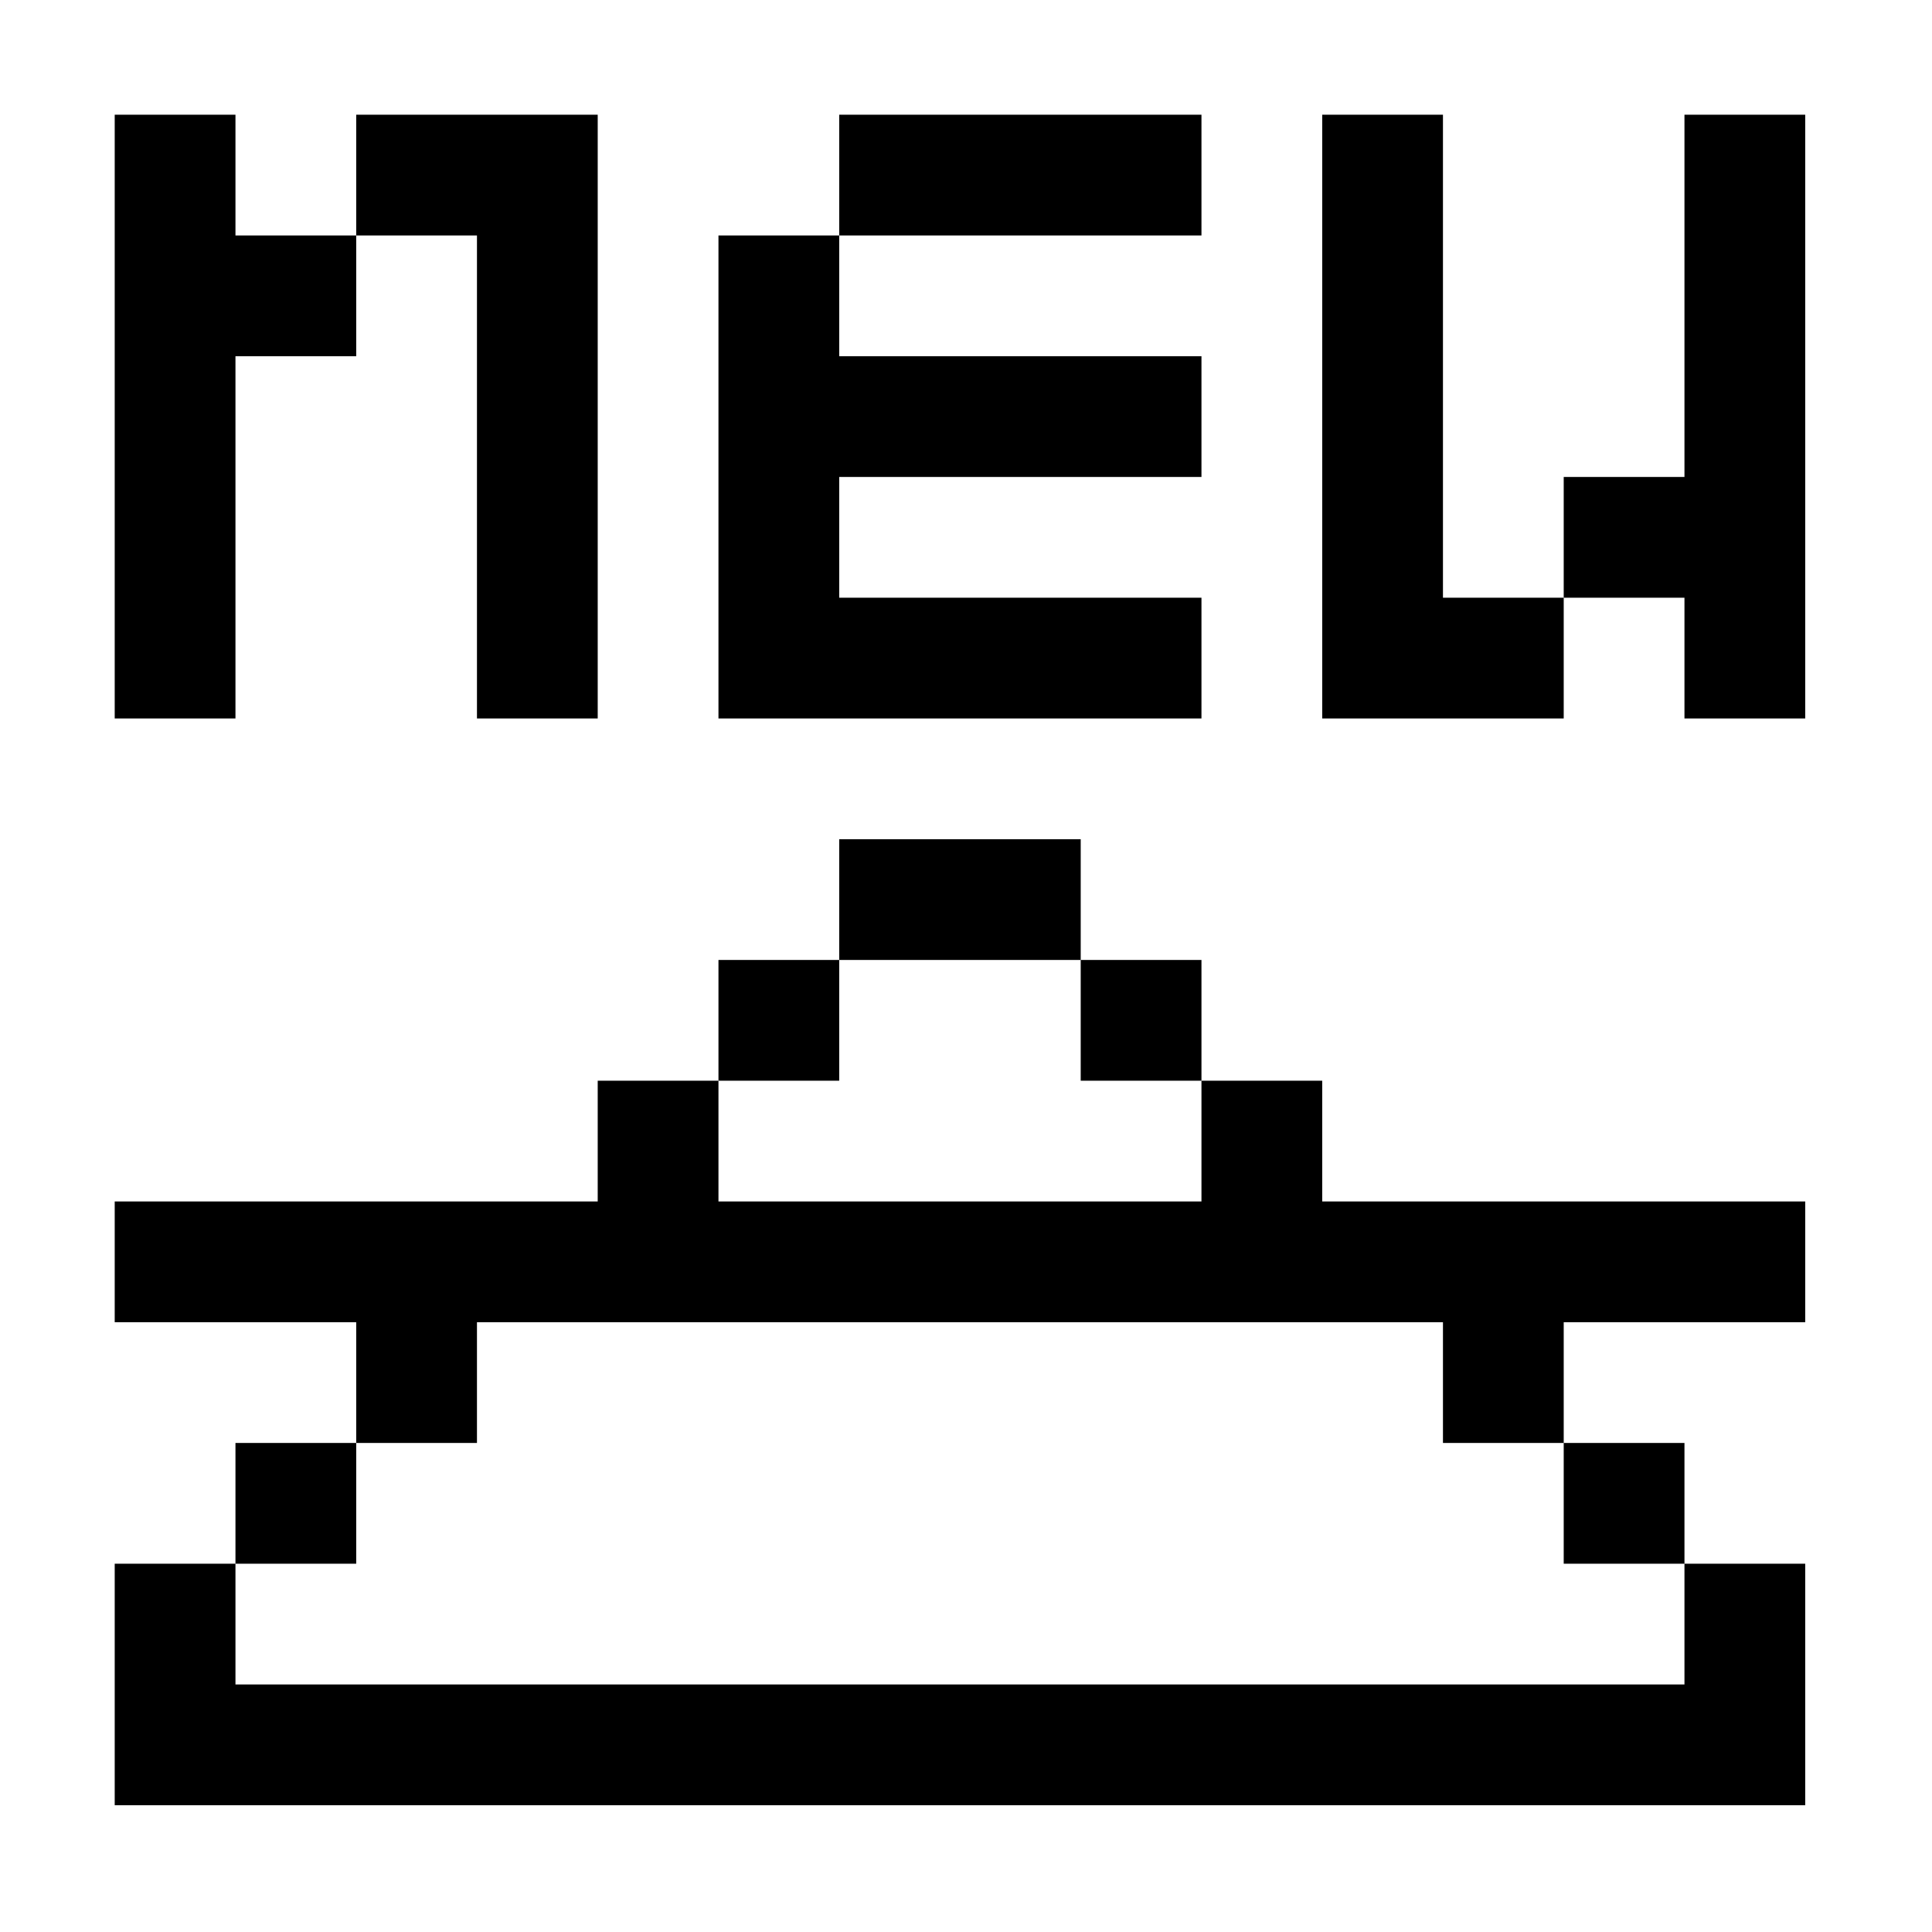
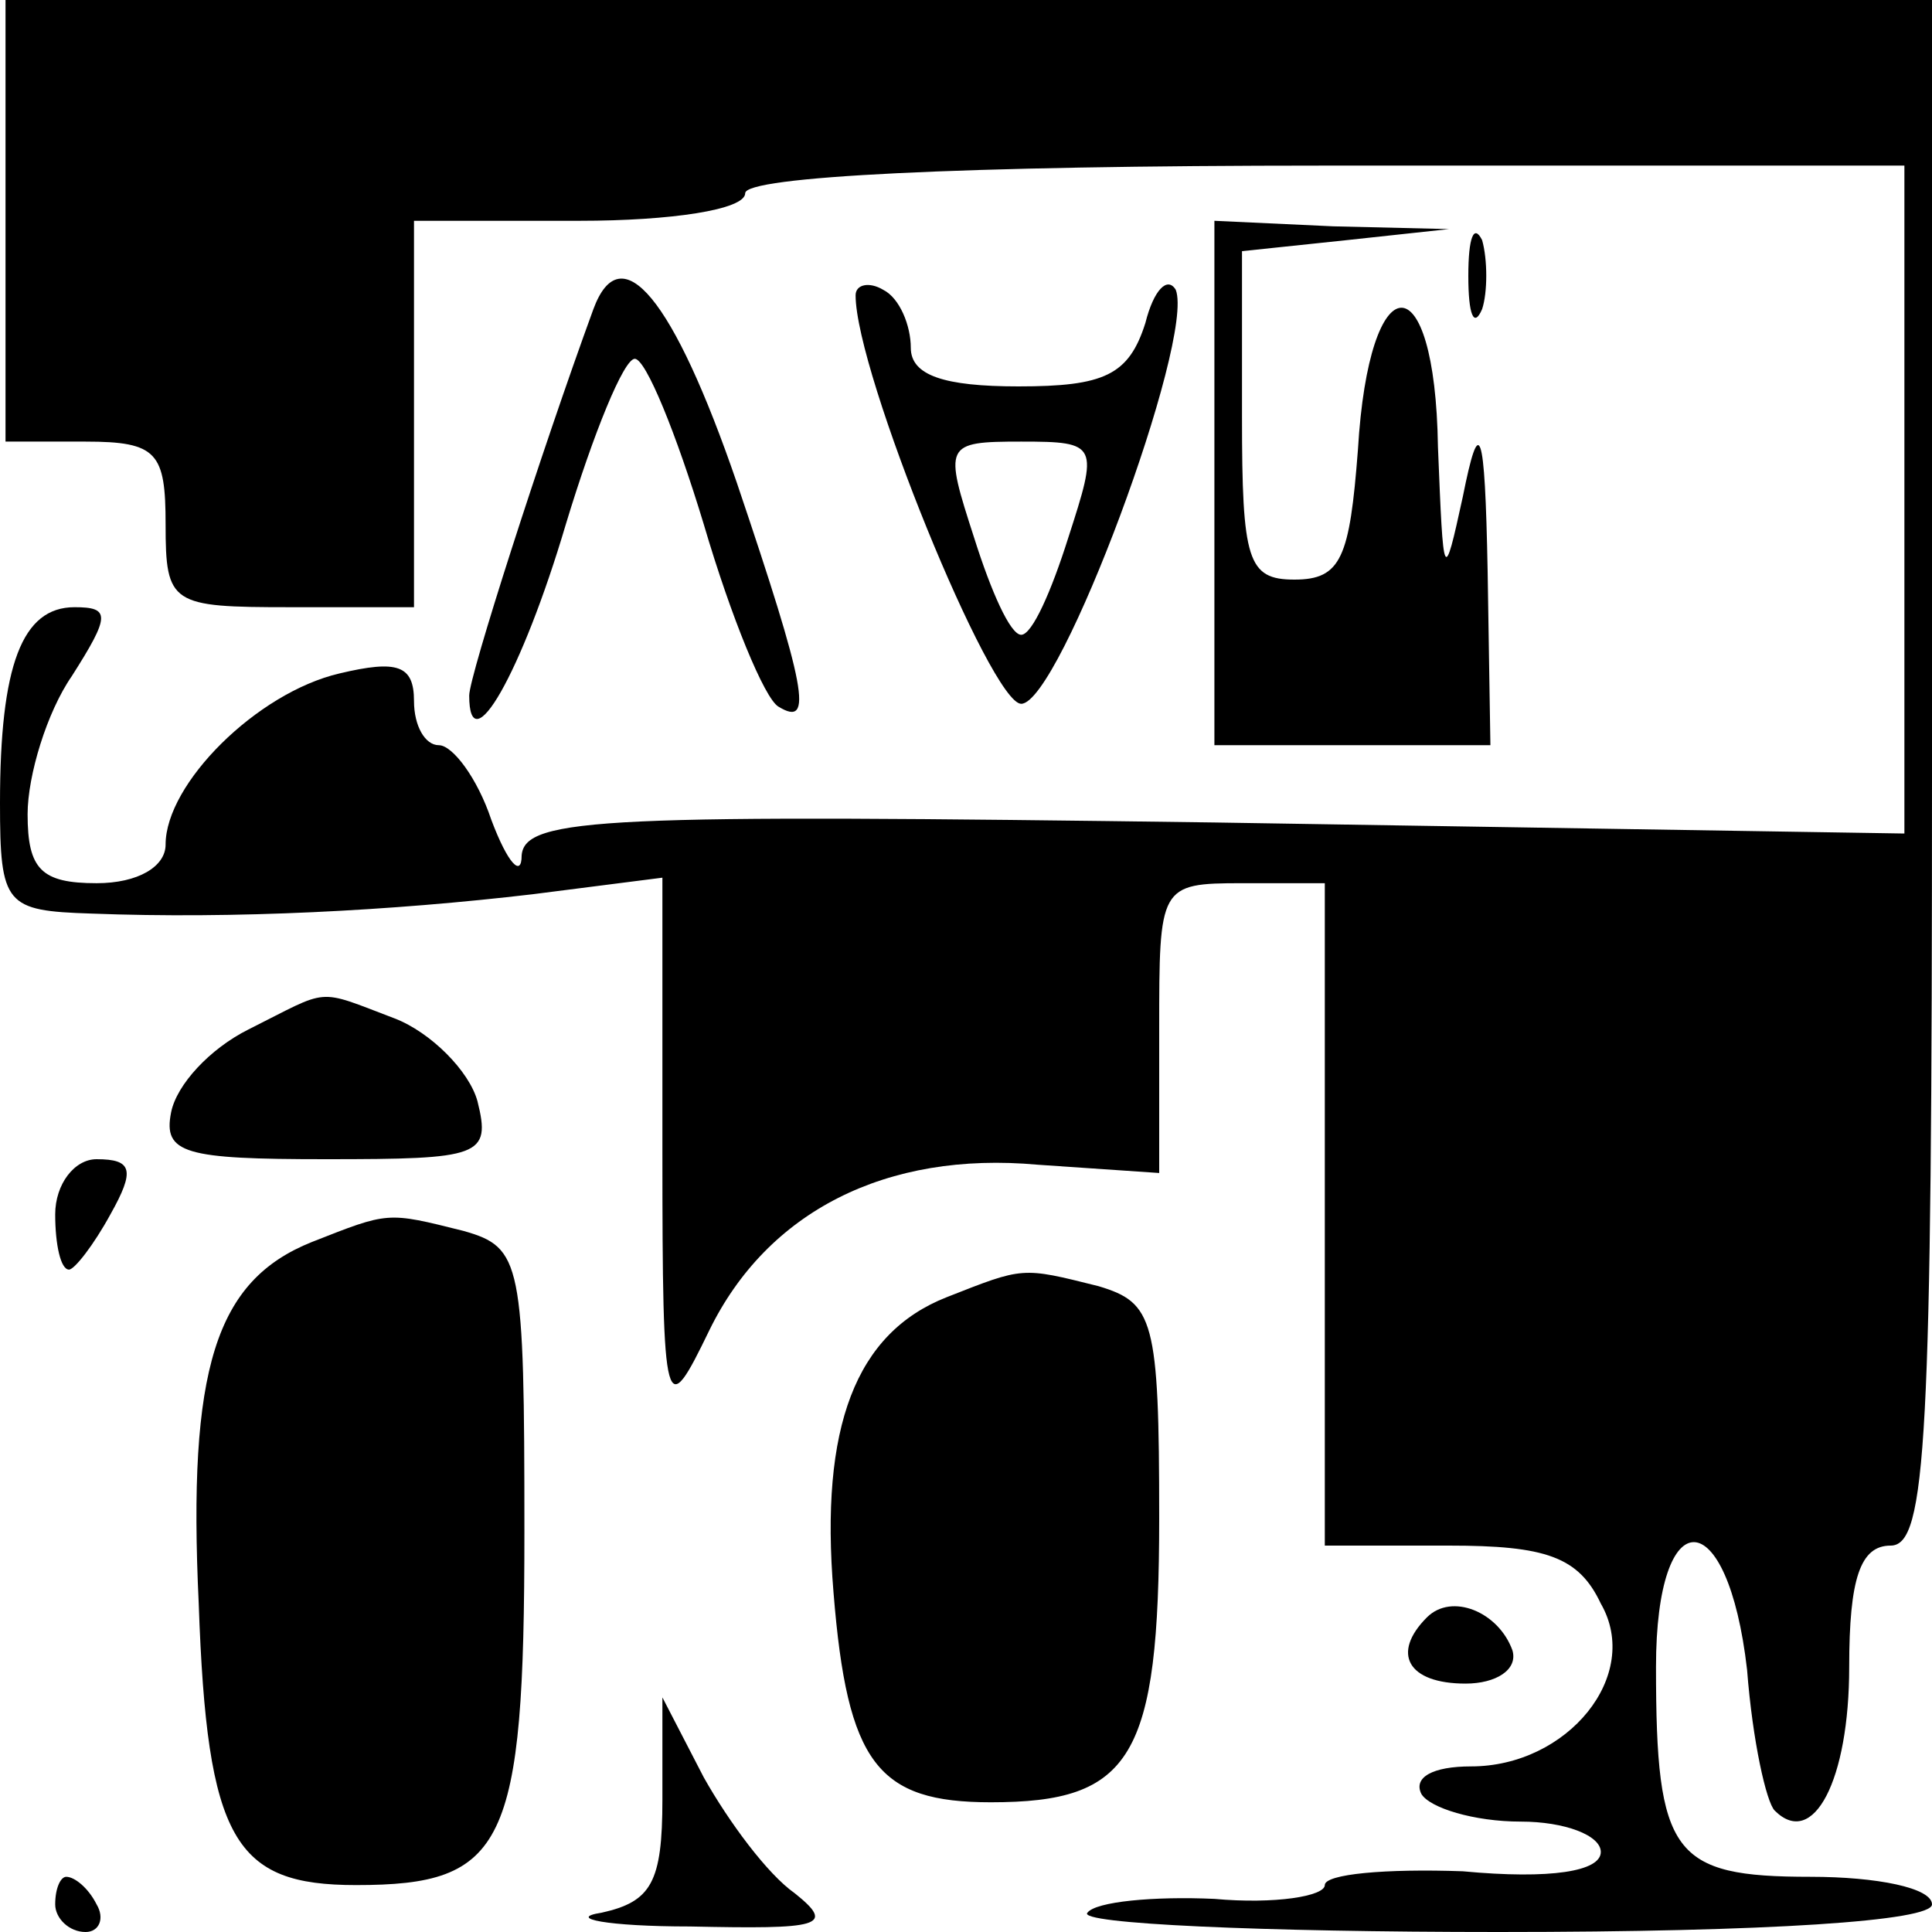
- <svg xmlns="http://www.w3.org/2000/svg" version="1" width="426.667" height="426.667" viewBox="0 0 320 320">
-   <path d="M19 69v50h20V59h20V39h20v80h20V19H59v20H39V19H19v50zM139 29v10h-20v80h80V99h-60V79h60V59h-60V39h60V19h-60v10zM219 69v50h40V99h20v20h20V19h-20v60h-20v20h-20V19h-20v50zM139 149v10h-20v20H99v20H19v20h40v20H39v20H19v40h280v-40h-20v-20h-20v-20h40v-20h-80v-20h-20v-20h-20v-20h-40v10zm40 20v10h20v20h-80v-20h20v-20h40v10zm60 60v10h20v20h20v20H39v-20h20v-20h20v-20h160v10z" />
+ <svg xmlns="http://www.w3.org/2000/svg" version="1" width="93.333" height="93.333" viewBox="0 0 70 70">
+   <path d="M.2 8v8h2.9c2.6 0 2.9.4 2.9 3 0 2.9.2 3 4.5 3H15V8h6c3.3 0 6-.4 6-1s7.7-1 21-1h21v24.2l-25-.4c-22-.3-25-.2-25.1 1.2 0 .8-.5.3-1.1-1.3-.5-1.5-1.4-2.7-1.9-2.7s-.9-.7-.9-1.6c0-1.3-.6-1.5-2.7-1-3 .7-6.3 4-6.3 6.2 0 .8-1 1.4-2.5 1.4-2 0-2.5-.5-2.5-2.5 0-1.4.7-3.7 1.6-5C4 22.3 4 22 2.7 22 .8 22 0 24.1 0 29.1c0 3.7.2 3.9 3.3 4 5.2.2 10.9-.1 16-.7l4.7-.6v9.9c0 9.7.1 9.8 1.7 6.5 2.1-4.3 6.4-6.5 11.9-6l4.4.3v-5.2c0-5.2 0-5.3 3-5.3h3v24h4.5c3.5 0 4.7.4 5.5 2.1 1.5 2.6-1.2 5.9-4.7 5.9-1.4 0-2.1.4-1.8 1 .3.5 1.9 1 3.6 1 1.6 0 2.9.5 2.9 1.1 0 .7-1.8 1-5 .7-2.8-.1-5 .1-5 .5s-1.8.7-4 .5c-2.2-.1-4.3.1-4.6.5-.4.4 6.3.7 14.9.7 9.8 0 15.7-.4 15.7-1s-2-1-4.4-1c-5 0-5.6-.8-5.6-7.6 0-6.1 2.6-6 3.3.1.2 2.6.7 4.8 1 5.1 1.4 1.4 2.7-1.1 2.7-5.2 0-3.2.4-4.4 1.5-4.4 1.3 0 1.5-3.8 1.5-28V0H.2v8z" />
+   <path d="M44 17.5V27h10l-.1-6.3c-.1-5.3-.3-5.7-.9-2.7-.7 3.2-.7 3.1-.9-1.8-.1-6.8-2.5-6.7-2.9.1-.3 3.9-.6 4.7-2.3 4.7-1.7 0-1.9-.7-1.9-5.9v-6l3.8-.4 3.7-.4-4.2-.1L44 8v9.5zM53.2 10c0 1.4.2 1.9.5 1.2.2-.6.2-1.8 0-2.5-.3-.6-.5-.1-.5 1.3zM21.5 11.2c-1.9 5.2-4.5 13.3-4.5 14 0 2.5 1.9-.8 3.5-6.2 1-3.3 2.1-6 2.5-6 .4 0 1.5 2.7 2.5 6 1 3.4 2.2 6.3 2.7 6.6 1.3.8 1-.7-1.5-8.1-2.3-6.7-4.2-9-5.2-6.3zM31 10.7c0 2.8 4.9 14.8 6 14.8 1.4 0 6.3-13.2 5.6-15-.3-.5-.8 0-1.1 1.2-.6 1.9-1.5 2.3-4.6 2.3-2.7 0-3.9-.4-3.9-1.4 0-.8-.4-1.8-1-2.1-.5-.3-1-.2-1 .2zm7.7 8.8c-.6 1.9-1.3 3.5-1.7 3.5-.4 0-1.1-1.6-1.7-3.5-1.1-3.4-1.1-3.5 1.7-3.5s2.8.1 1.7 3.5zM9 37.3c-1.4.7-2.6 2-2.8 3-.3 1.5.5 1.7 5.6 1.7 5.6 0 6-.1 5.5-2.1-.3-1.1-1.7-2.5-3-3-2.9-1.1-2.3-1.1-5.3.4zM2 44c0 1.1.2 2 .5 2 .2 0 .9-.9 1.5-2 .9-1.6.8-2-.5-2-.8 0-1.5.9-1.5 2zM11.3 45c-3.5 1.4-4.5 4.6-4.1 13.1.3 8.6 1.3 10.2 5.7 10.2 5.4 0 6.1-1.4 6.1-12.8 0-9.8-.1-10.3-2.2-10.9-2.8-.7-2.7-.7-5.5.4zM34.3 47c-3.3 1.3-4.6 4.7-4.1 10.7.5 6.2 1.6 7.6 5.7 7.6C41 65.3 42 63.7 42 55c0-7.2-.2-7.8-2.2-8.4-2.8-.7-2.7-.7-5.5.4zM51.7 58.6c-1.3 1.3-.7 2.4 1.4 2.4 1.1 0 1.9-.5 1.7-1.2-.5-1.4-2.2-2.1-3.1-1.2zM24 65.2c0 3-.4 3.7-2.2 4.1-1.3.2.2.5 3.2.5 4.7.1 5.3 0 3.8-1.2-1-.7-2.4-2.6-3.3-4.2L24 61.5v3.7zM2 69c0 .5.5 1 1.1 1 .5 0 .7-.5.4-1-.3-.6-.8-1-1.1-1-.2 0-.4.4-.4 1z" />
</svg>
